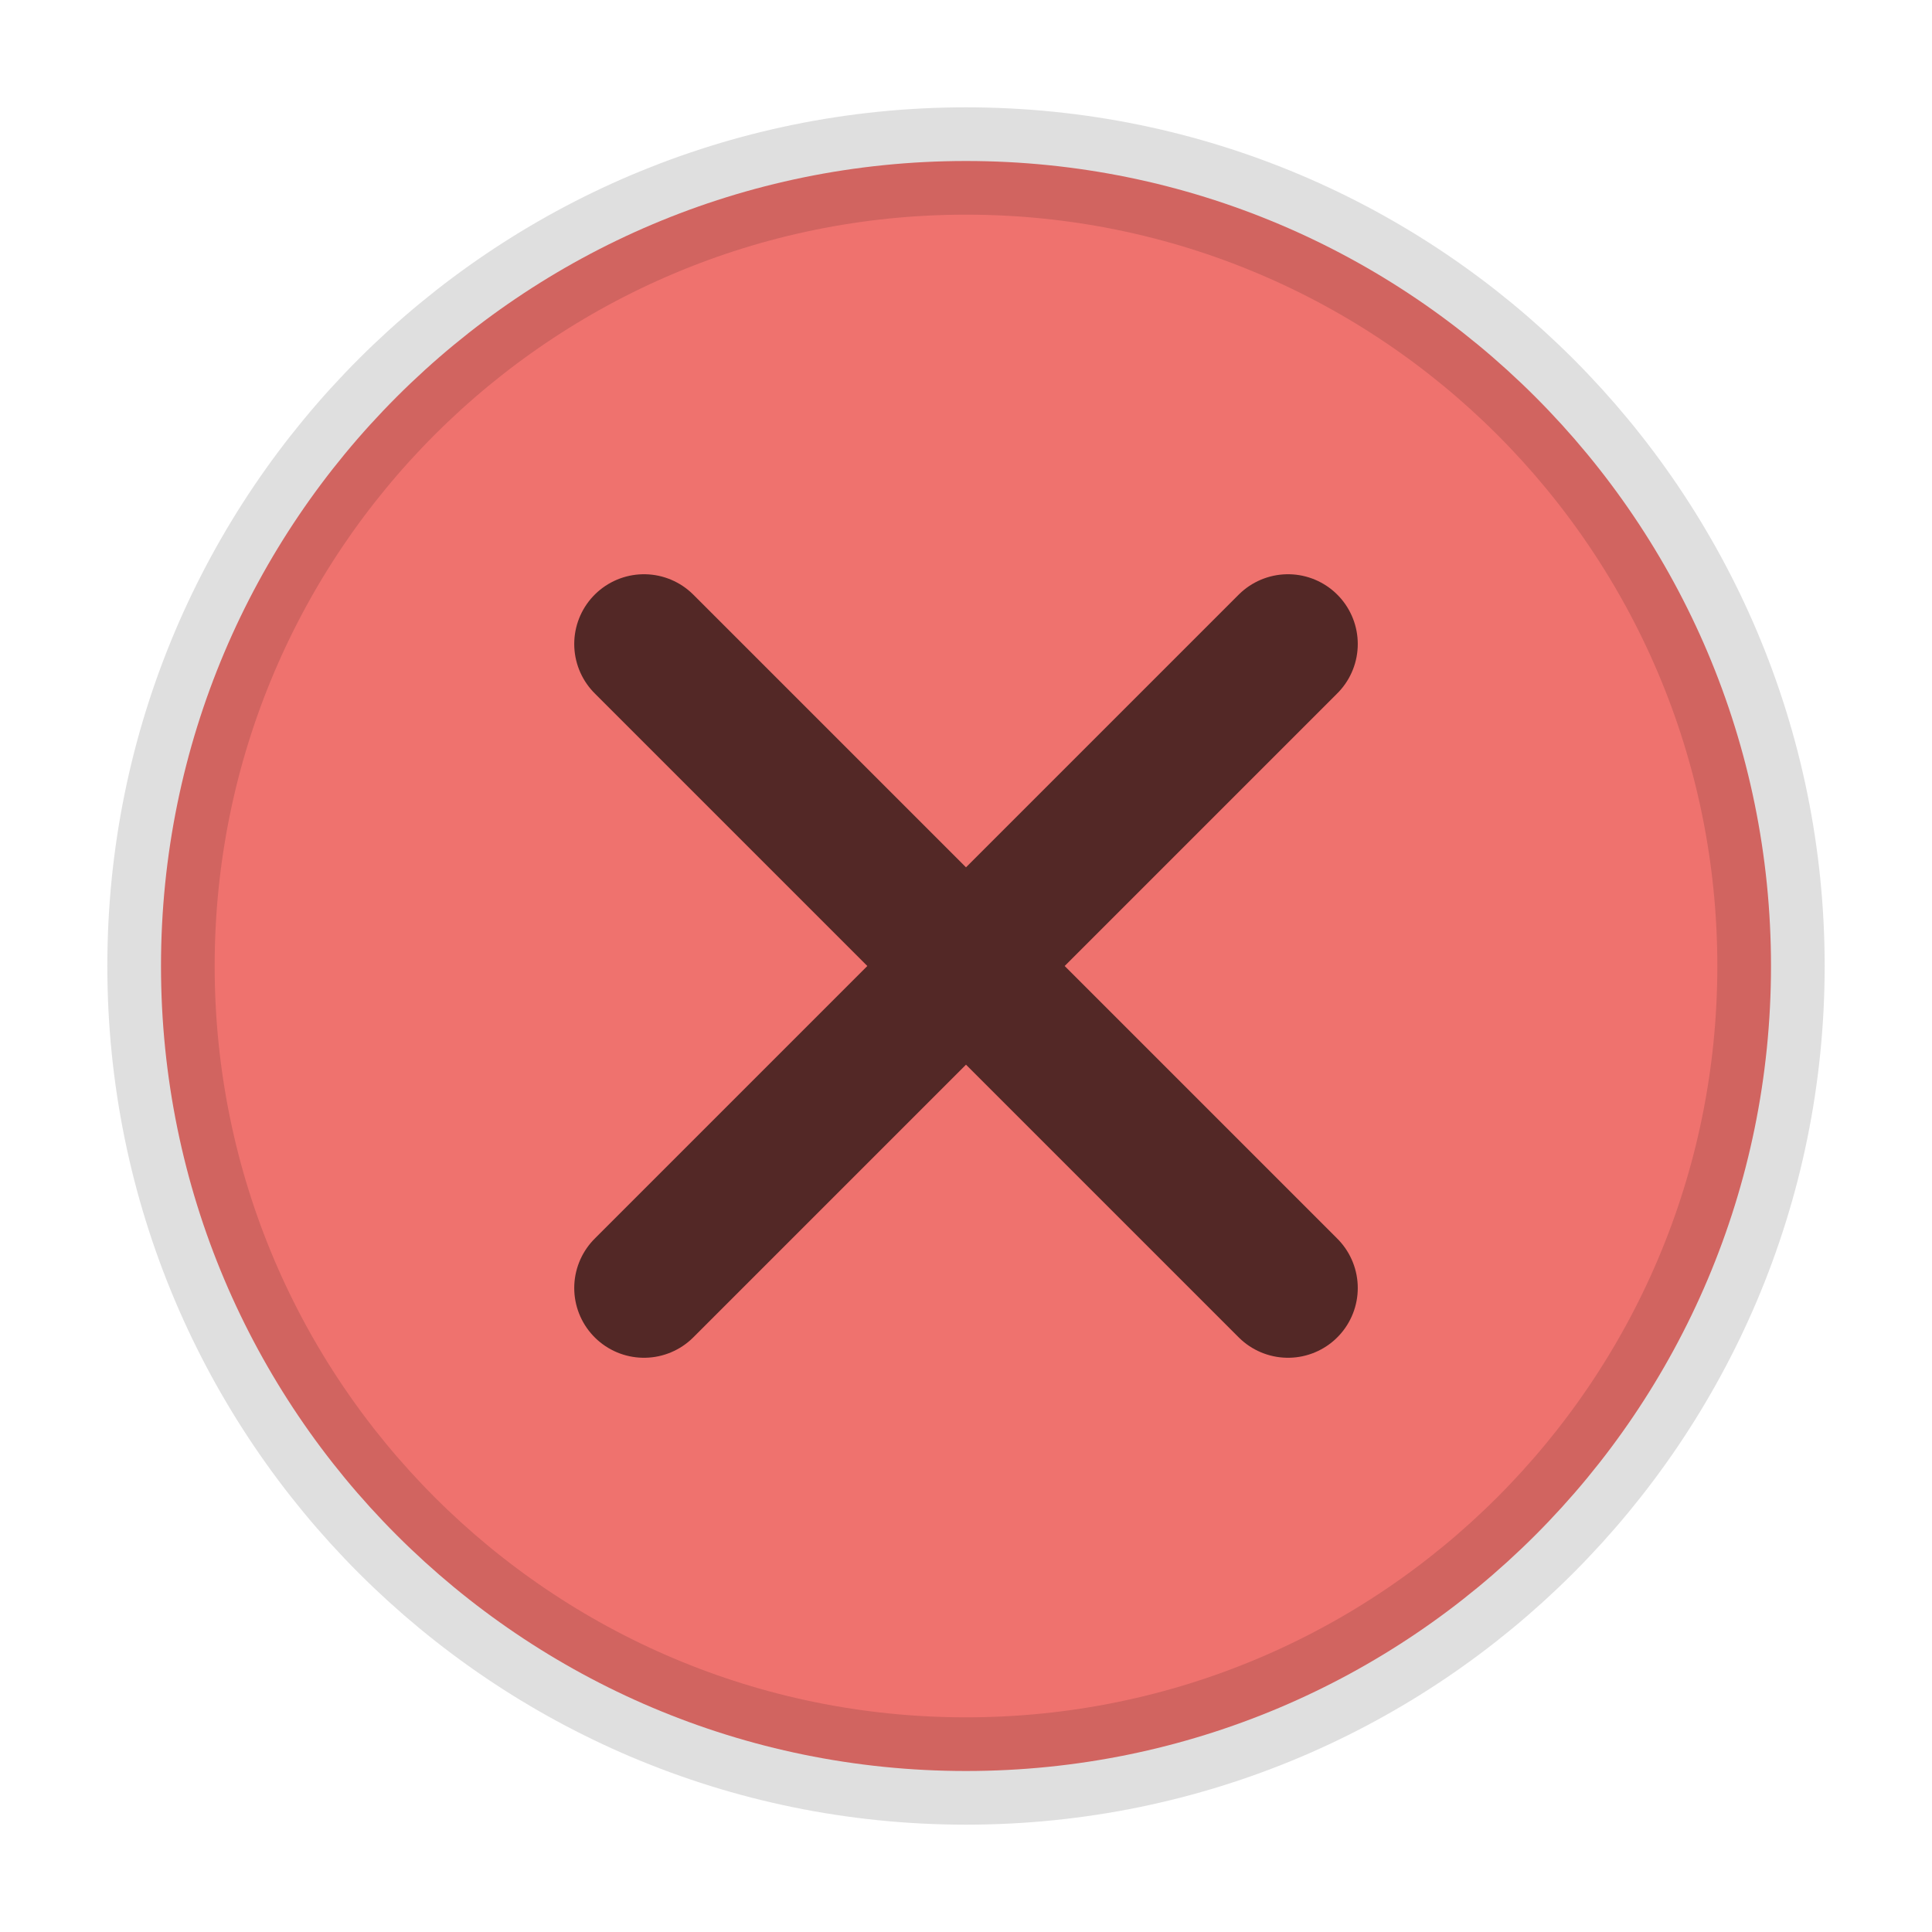
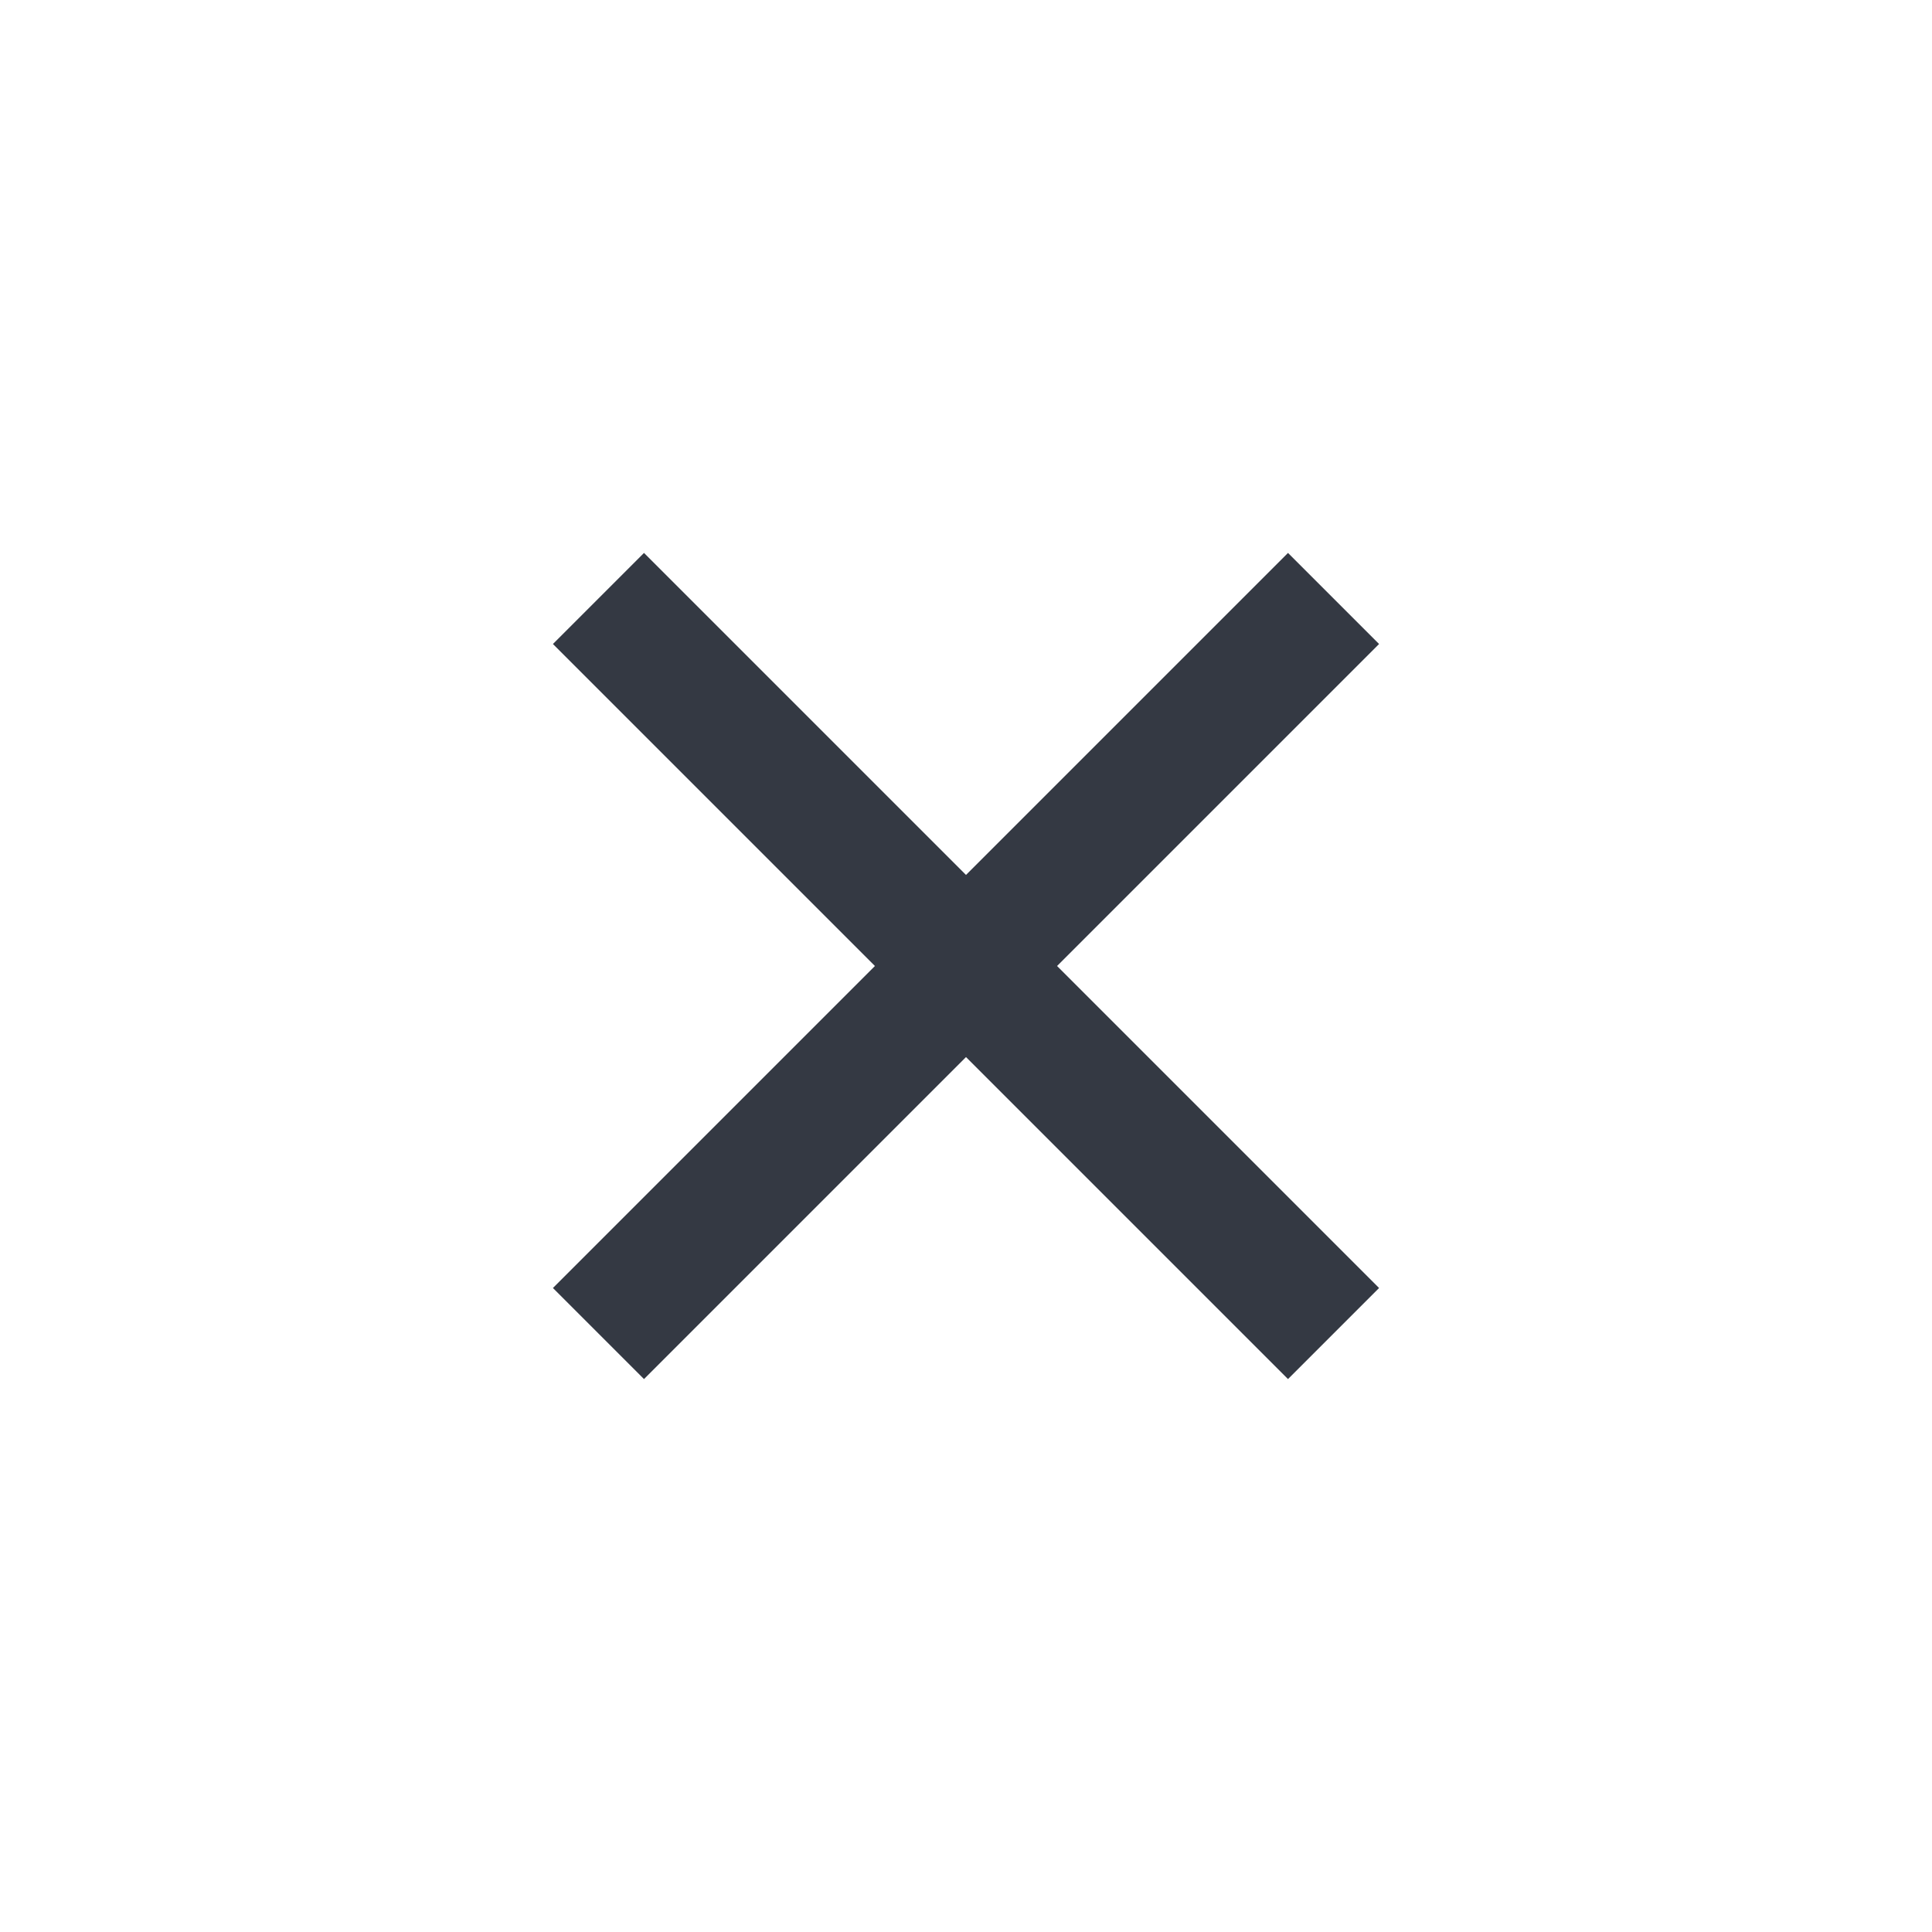
<svg xmlns="http://www.w3.org/2000/svg" width="18" height="18" viewBox="0 0 18 18">
-   <circle cx="9" cy="9" r="7.5" fill="#ef726e" stroke="#00000020" />
-   <path d="M6 6l6 6M12 6l-6 6" fill="none" stroke="#000000a6" stroke-width="1.3" stroke-linecap="round" stroke-linejoin="round" />
+   <path d="M6 6l6 6M12 6l-6 6" fill="none" stroke="#343943" stroke-width="1.2" stroke-linecap="square" stroke-linejoin="miter" />
</svg>
